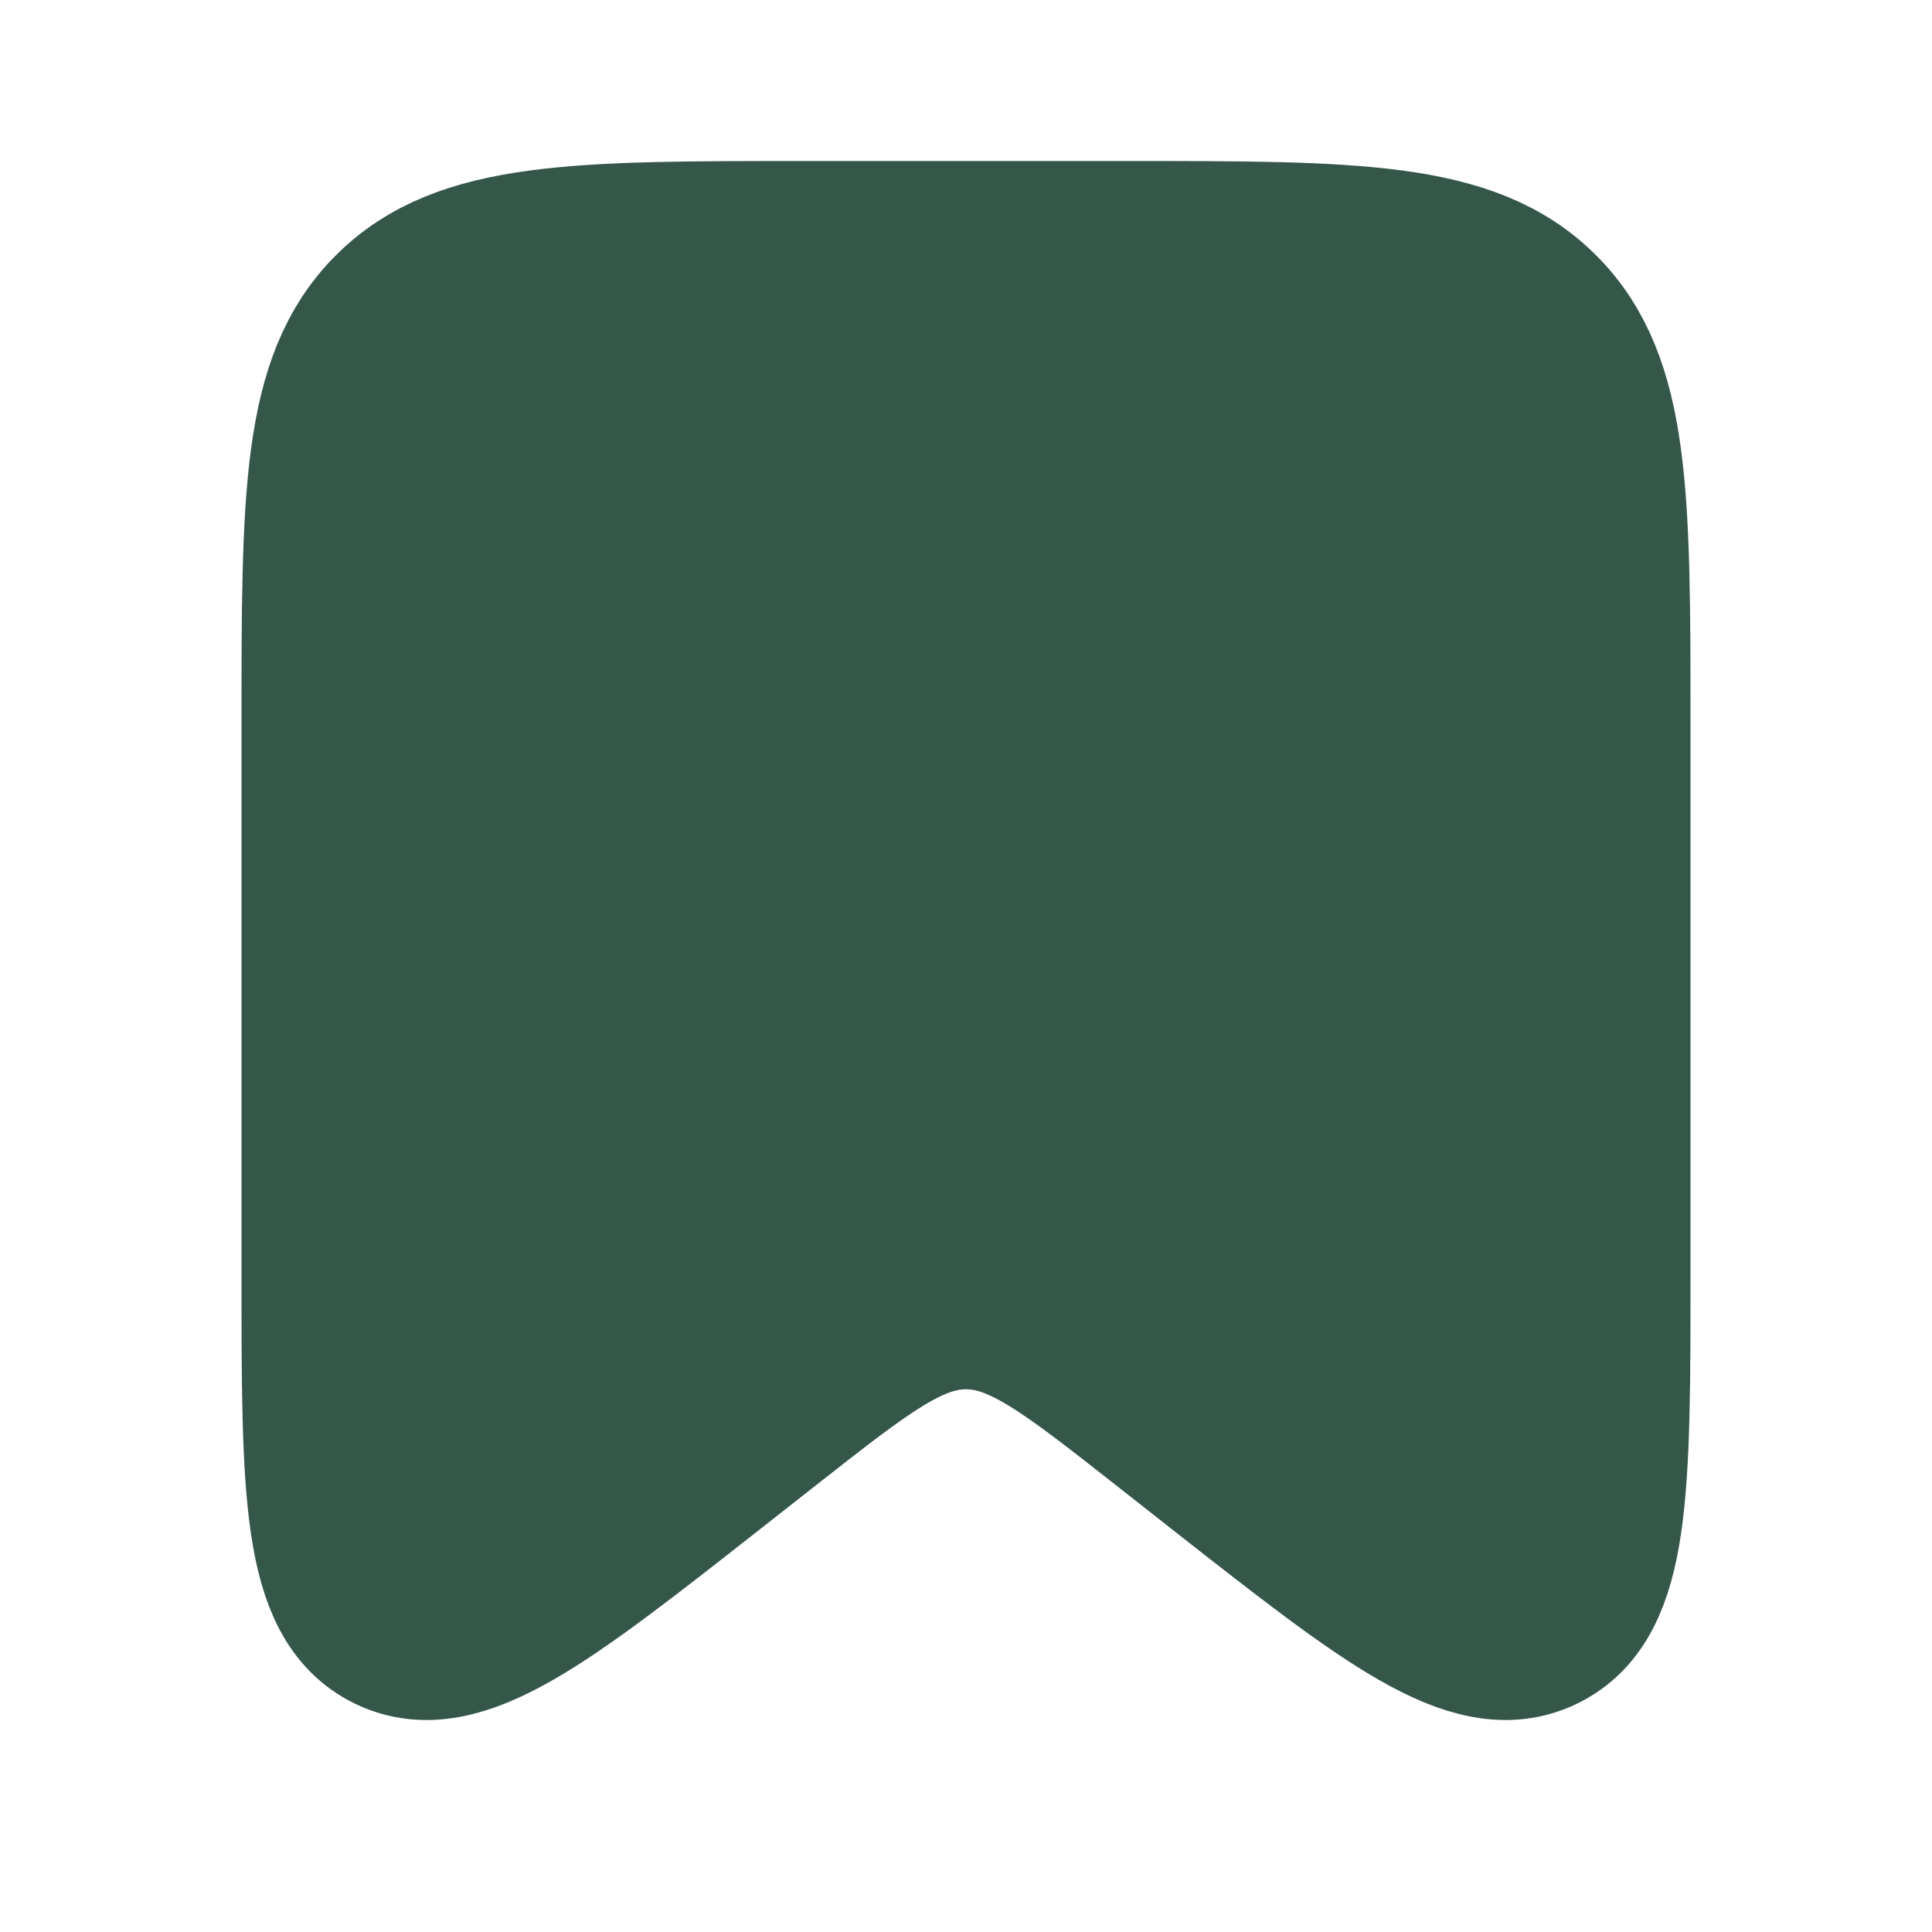
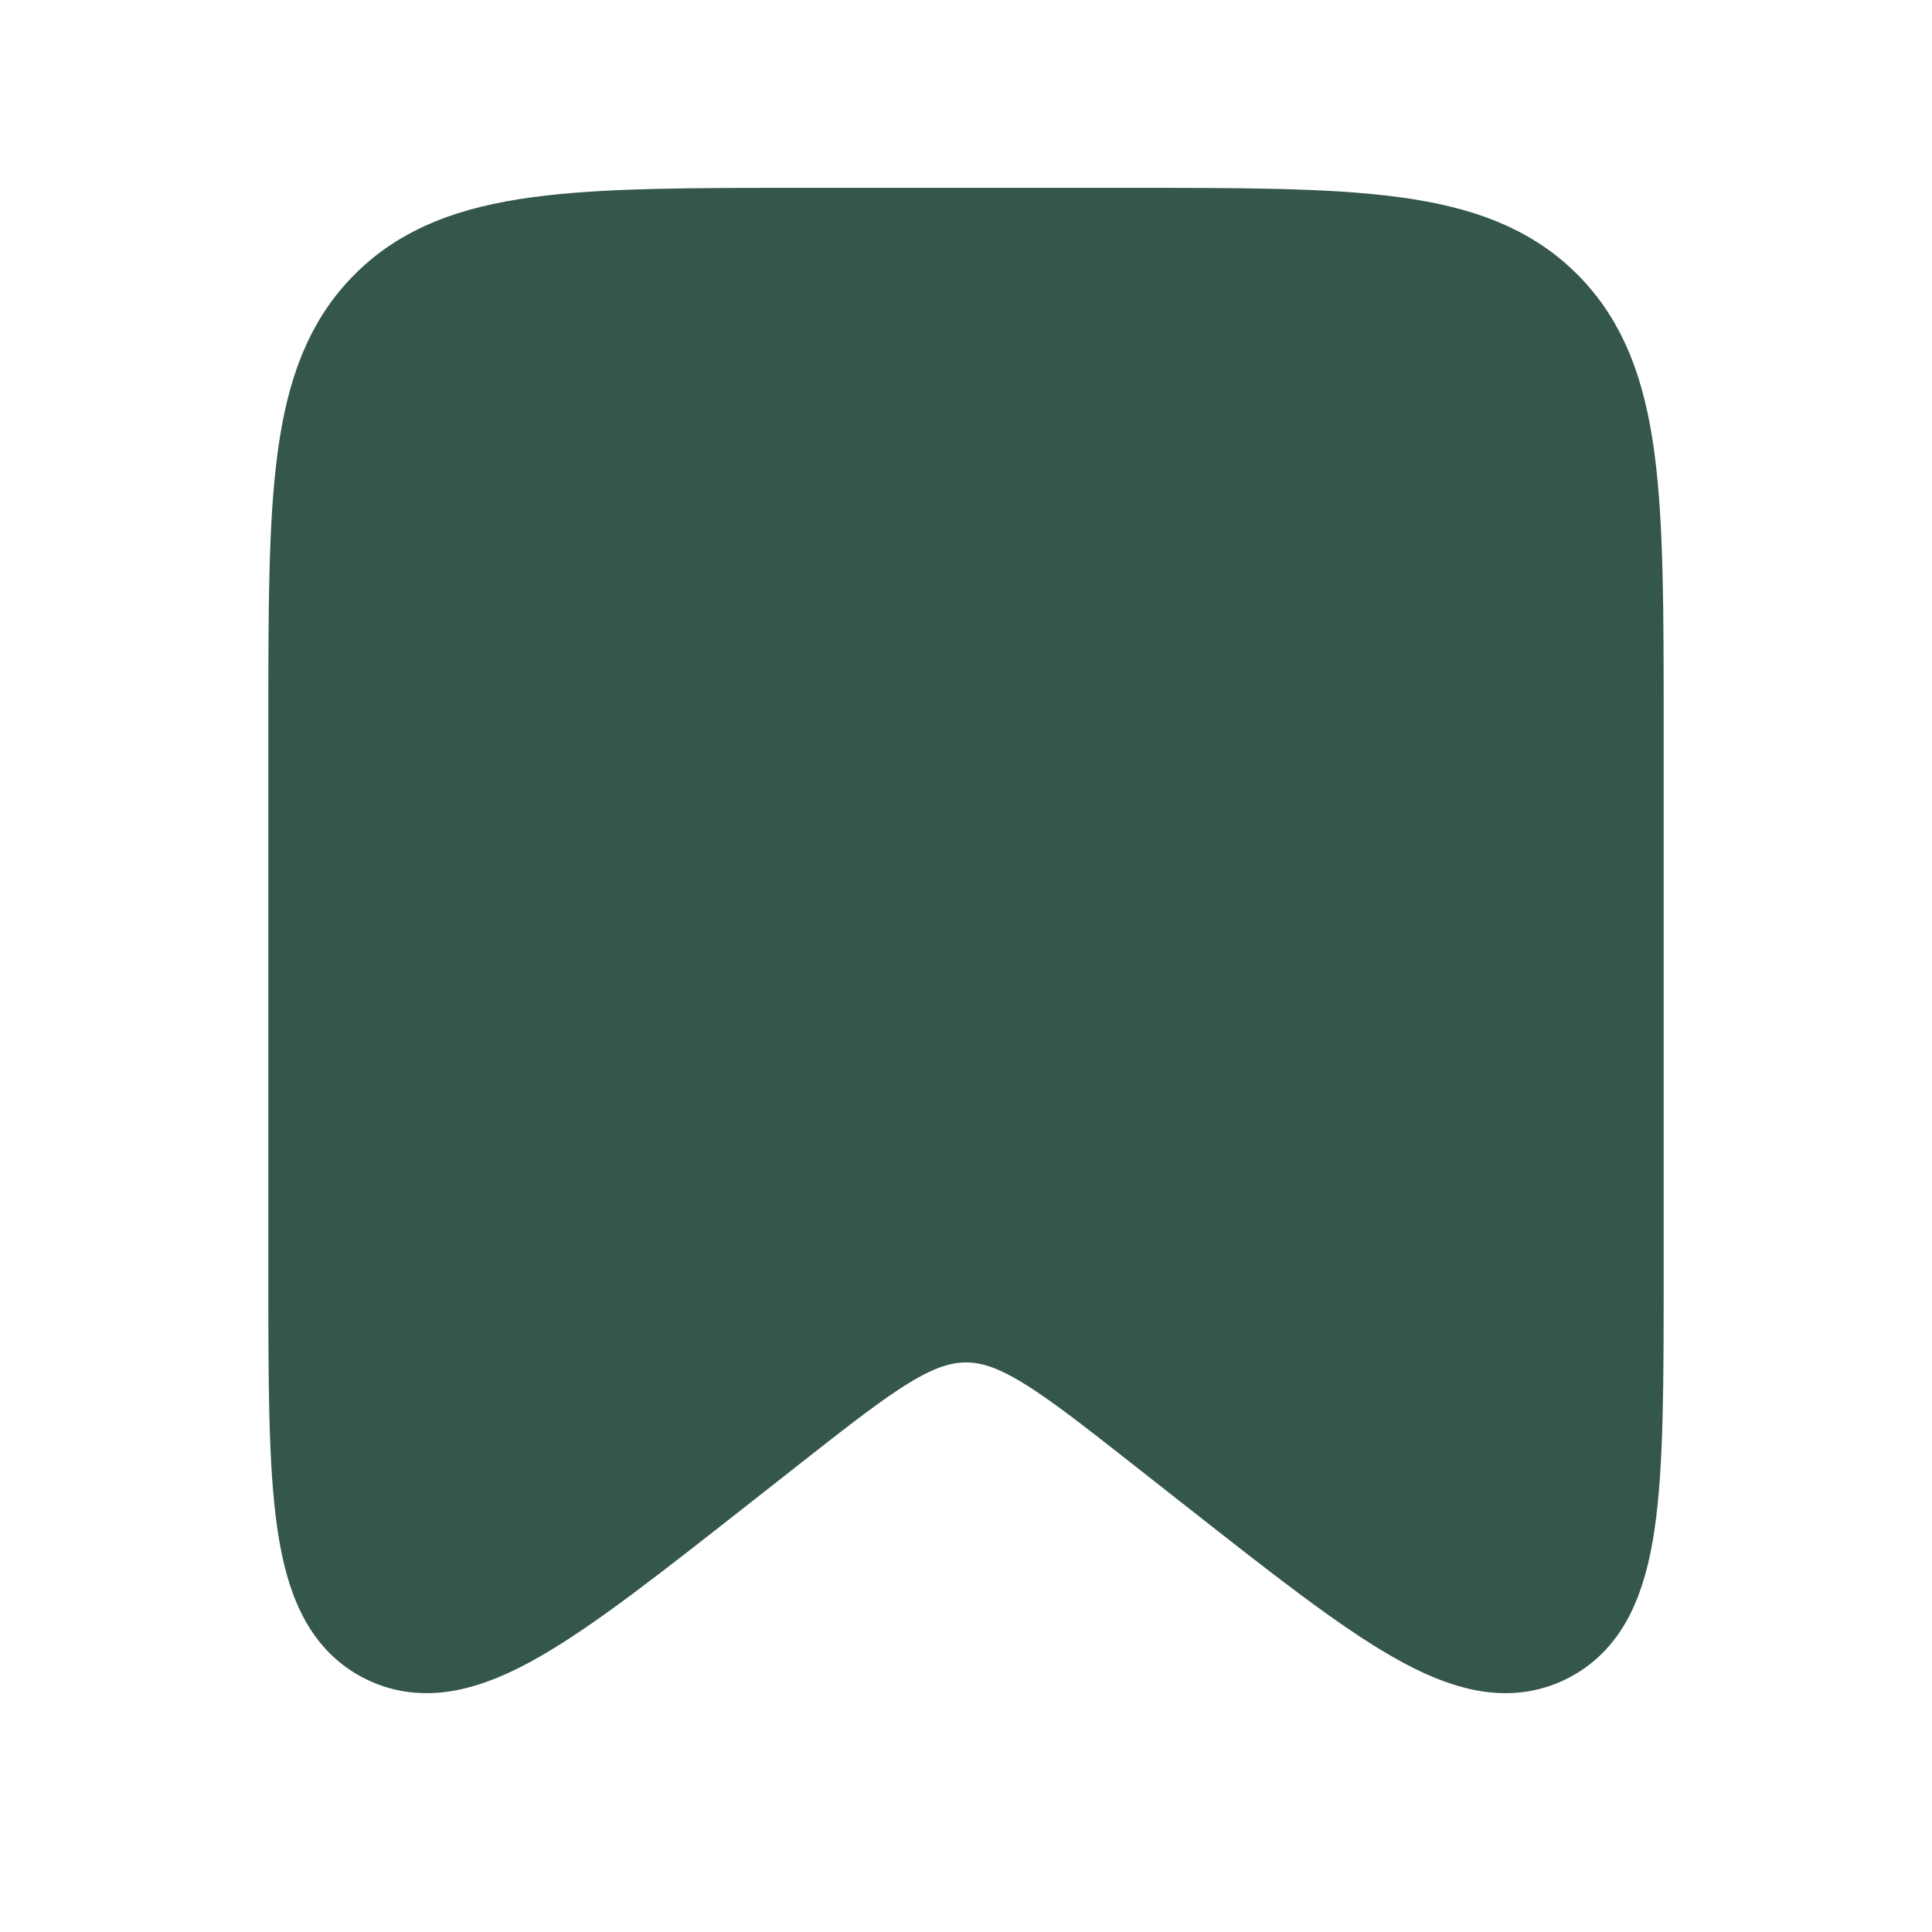
- <svg xmlns="http://www.w3.org/2000/svg" width="24" height="24" viewBox="0 0 24 24" fill="none">
-   <path d="M4 9C4 6.172 4 4.757 4.879 3.879C5.757 3 7.172 3 10 3H14C16.828 3 18.243 3 19.121 3.879C20 4.757 20 6.172 20 9V15.828C20 18.511 20 19.852 19.156 20.263C18.311 20.673 17.256 19.844 15.146 18.187L14.471 17.656C13.285 16.724 12.692 16.258 12 16.258C11.308 16.258 10.715 16.724 9.529 17.656L8.853 18.187C6.744 19.844 5.689 20.673 4.844 20.263C4 19.852 4 18.511 4 15.828V9Z" fill="#355749" stroke="#355749" stroke-width="2" />
+ <svg xmlns="http://www.w3.org/2000/svg" width="36" height="36" viewBox="0 0 36 36" fill="none">
+   <path d="M6 13.5C6 9.257 6 7.136 7.318 5.818C8.636 4.5 10.757 4.5 15 4.5H21C25.243 4.5 27.364 4.5 28.682 5.818C30 7.136 30 9.257 30 13.5V23.741C30 27.766 30 29.779 28.734 30.394C27.467 31.01 25.885 29.767 22.72 27.28L21.707 26.484C19.927 25.086 19.038 24.387 18 24.387C16.962 24.387 16.073 25.086 14.293 26.484L13.28 27.28C10.115 29.767 8.533 31.01 7.266 30.394C6 29.779 6 27.766 6 23.741V13.5Z" fill="#355749" stroke="#355749" stroke-width="2" />
</svg>
